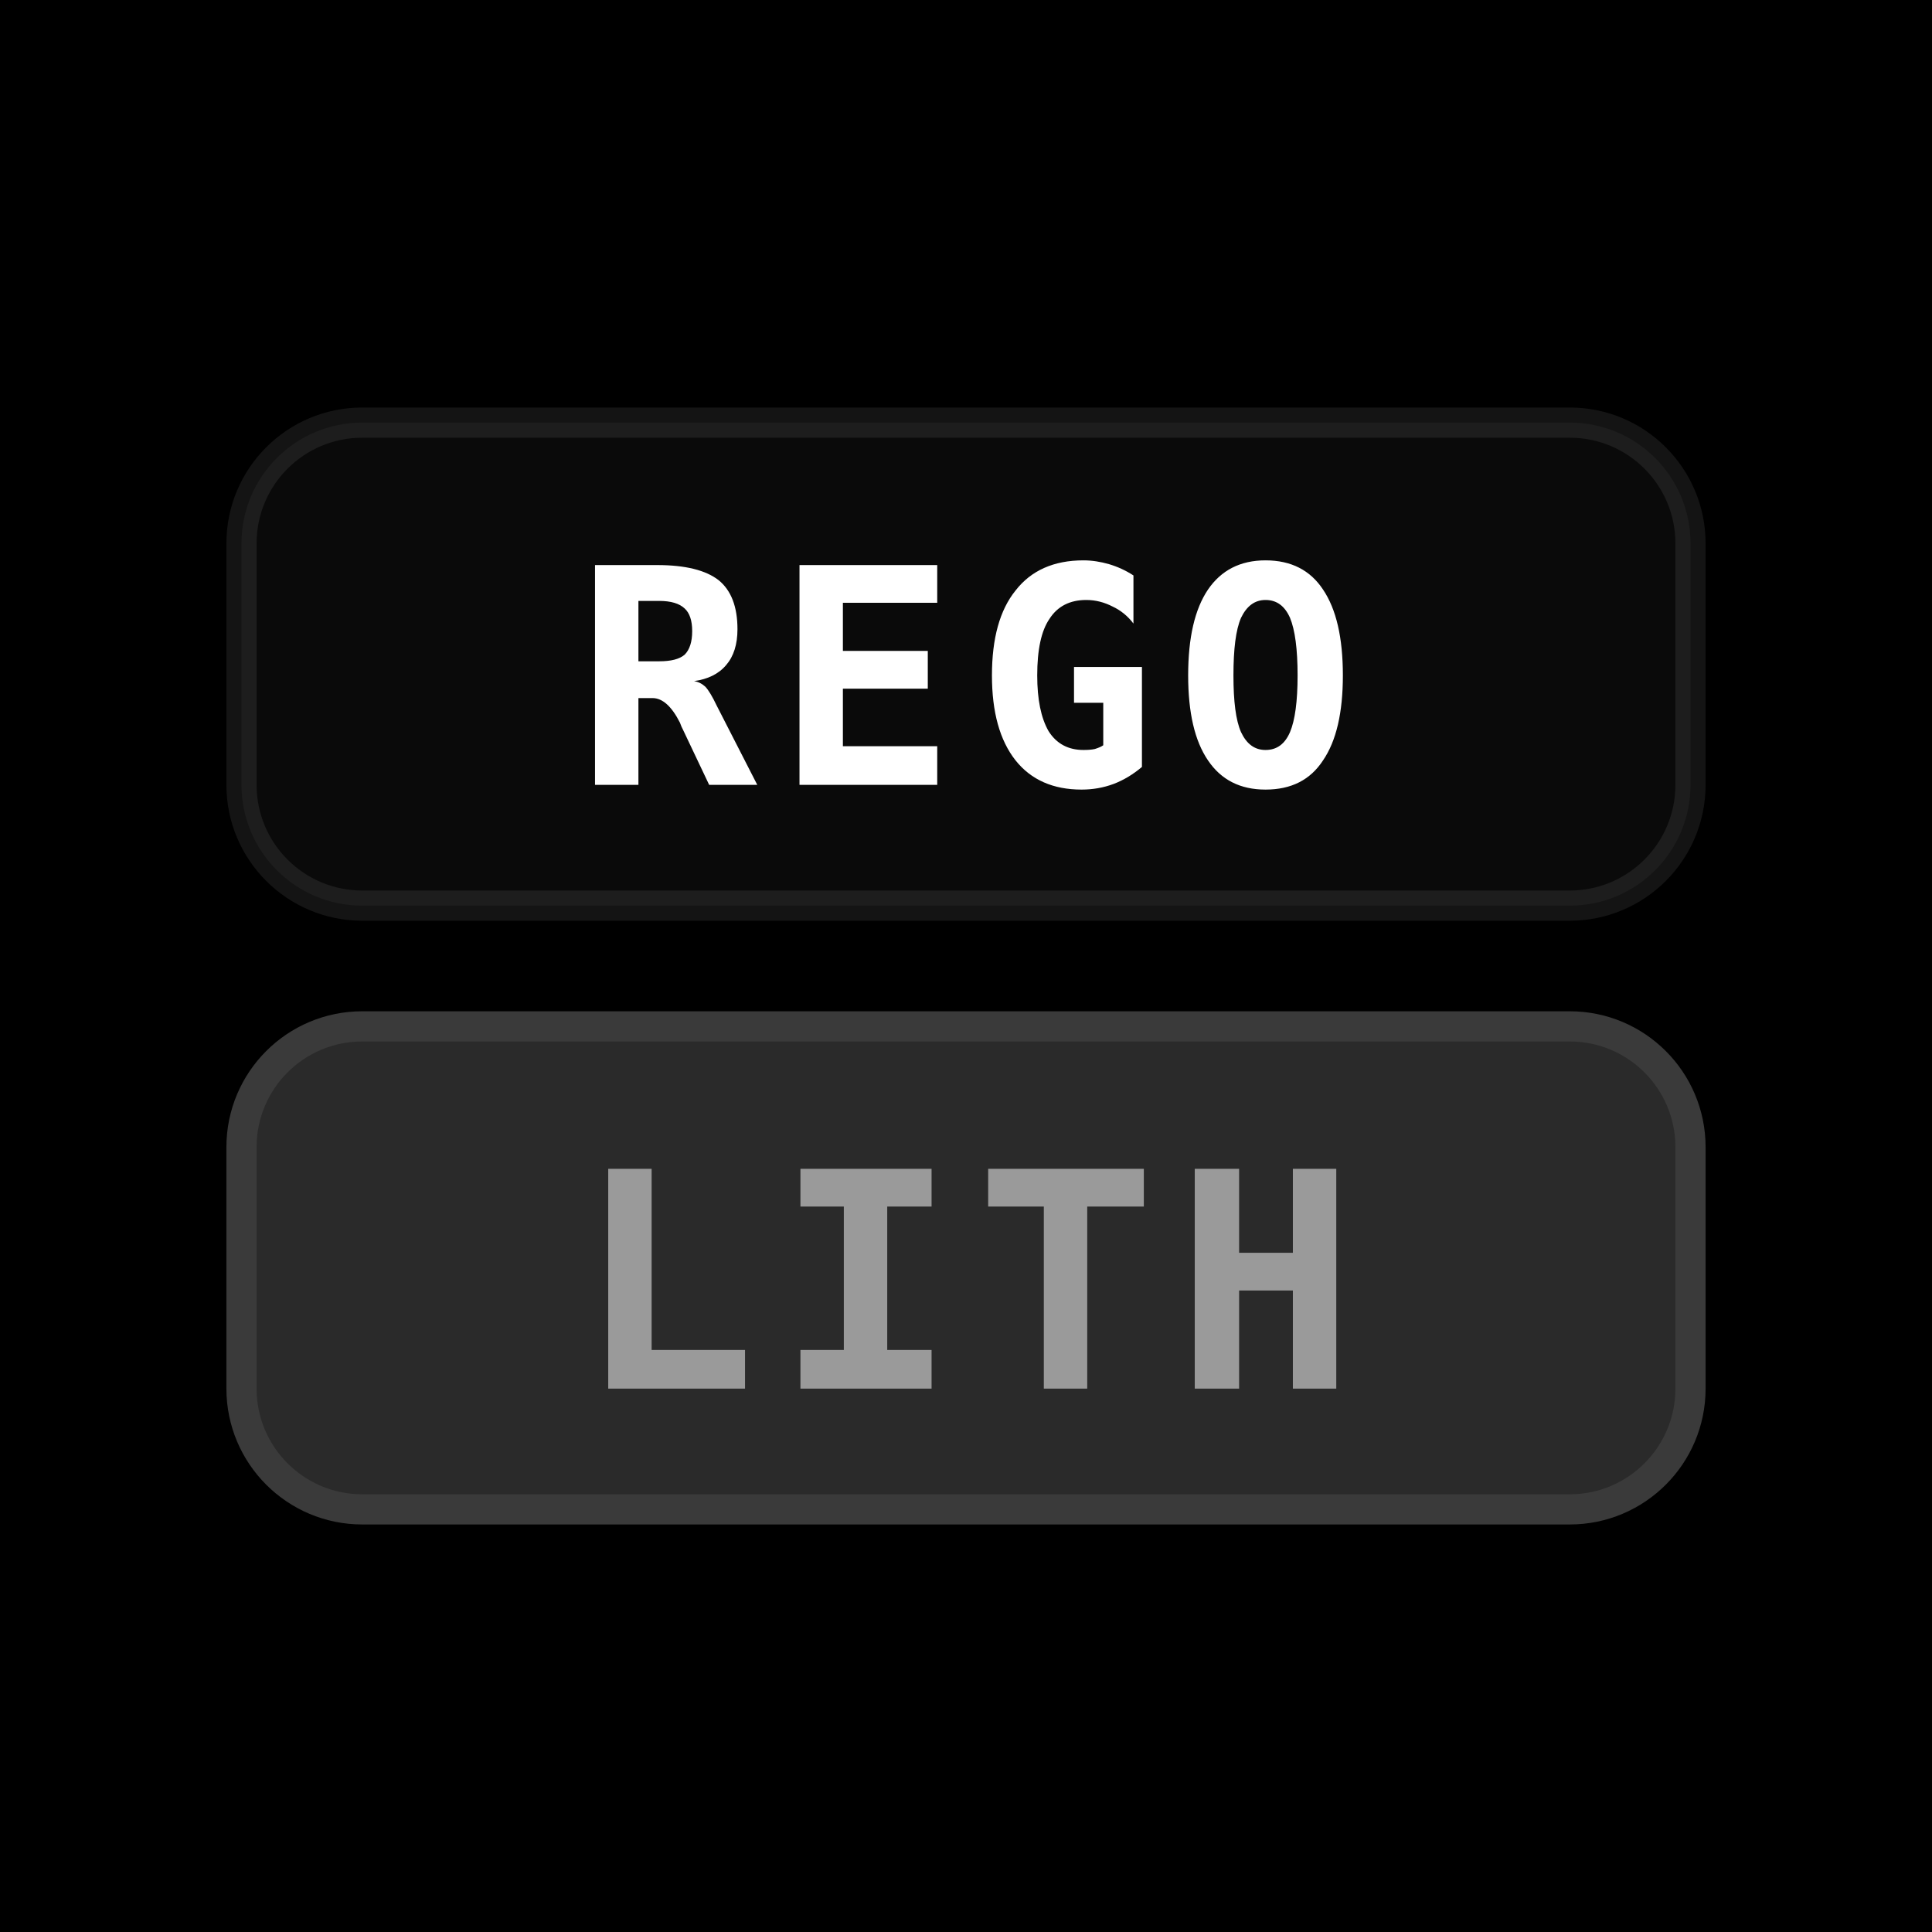
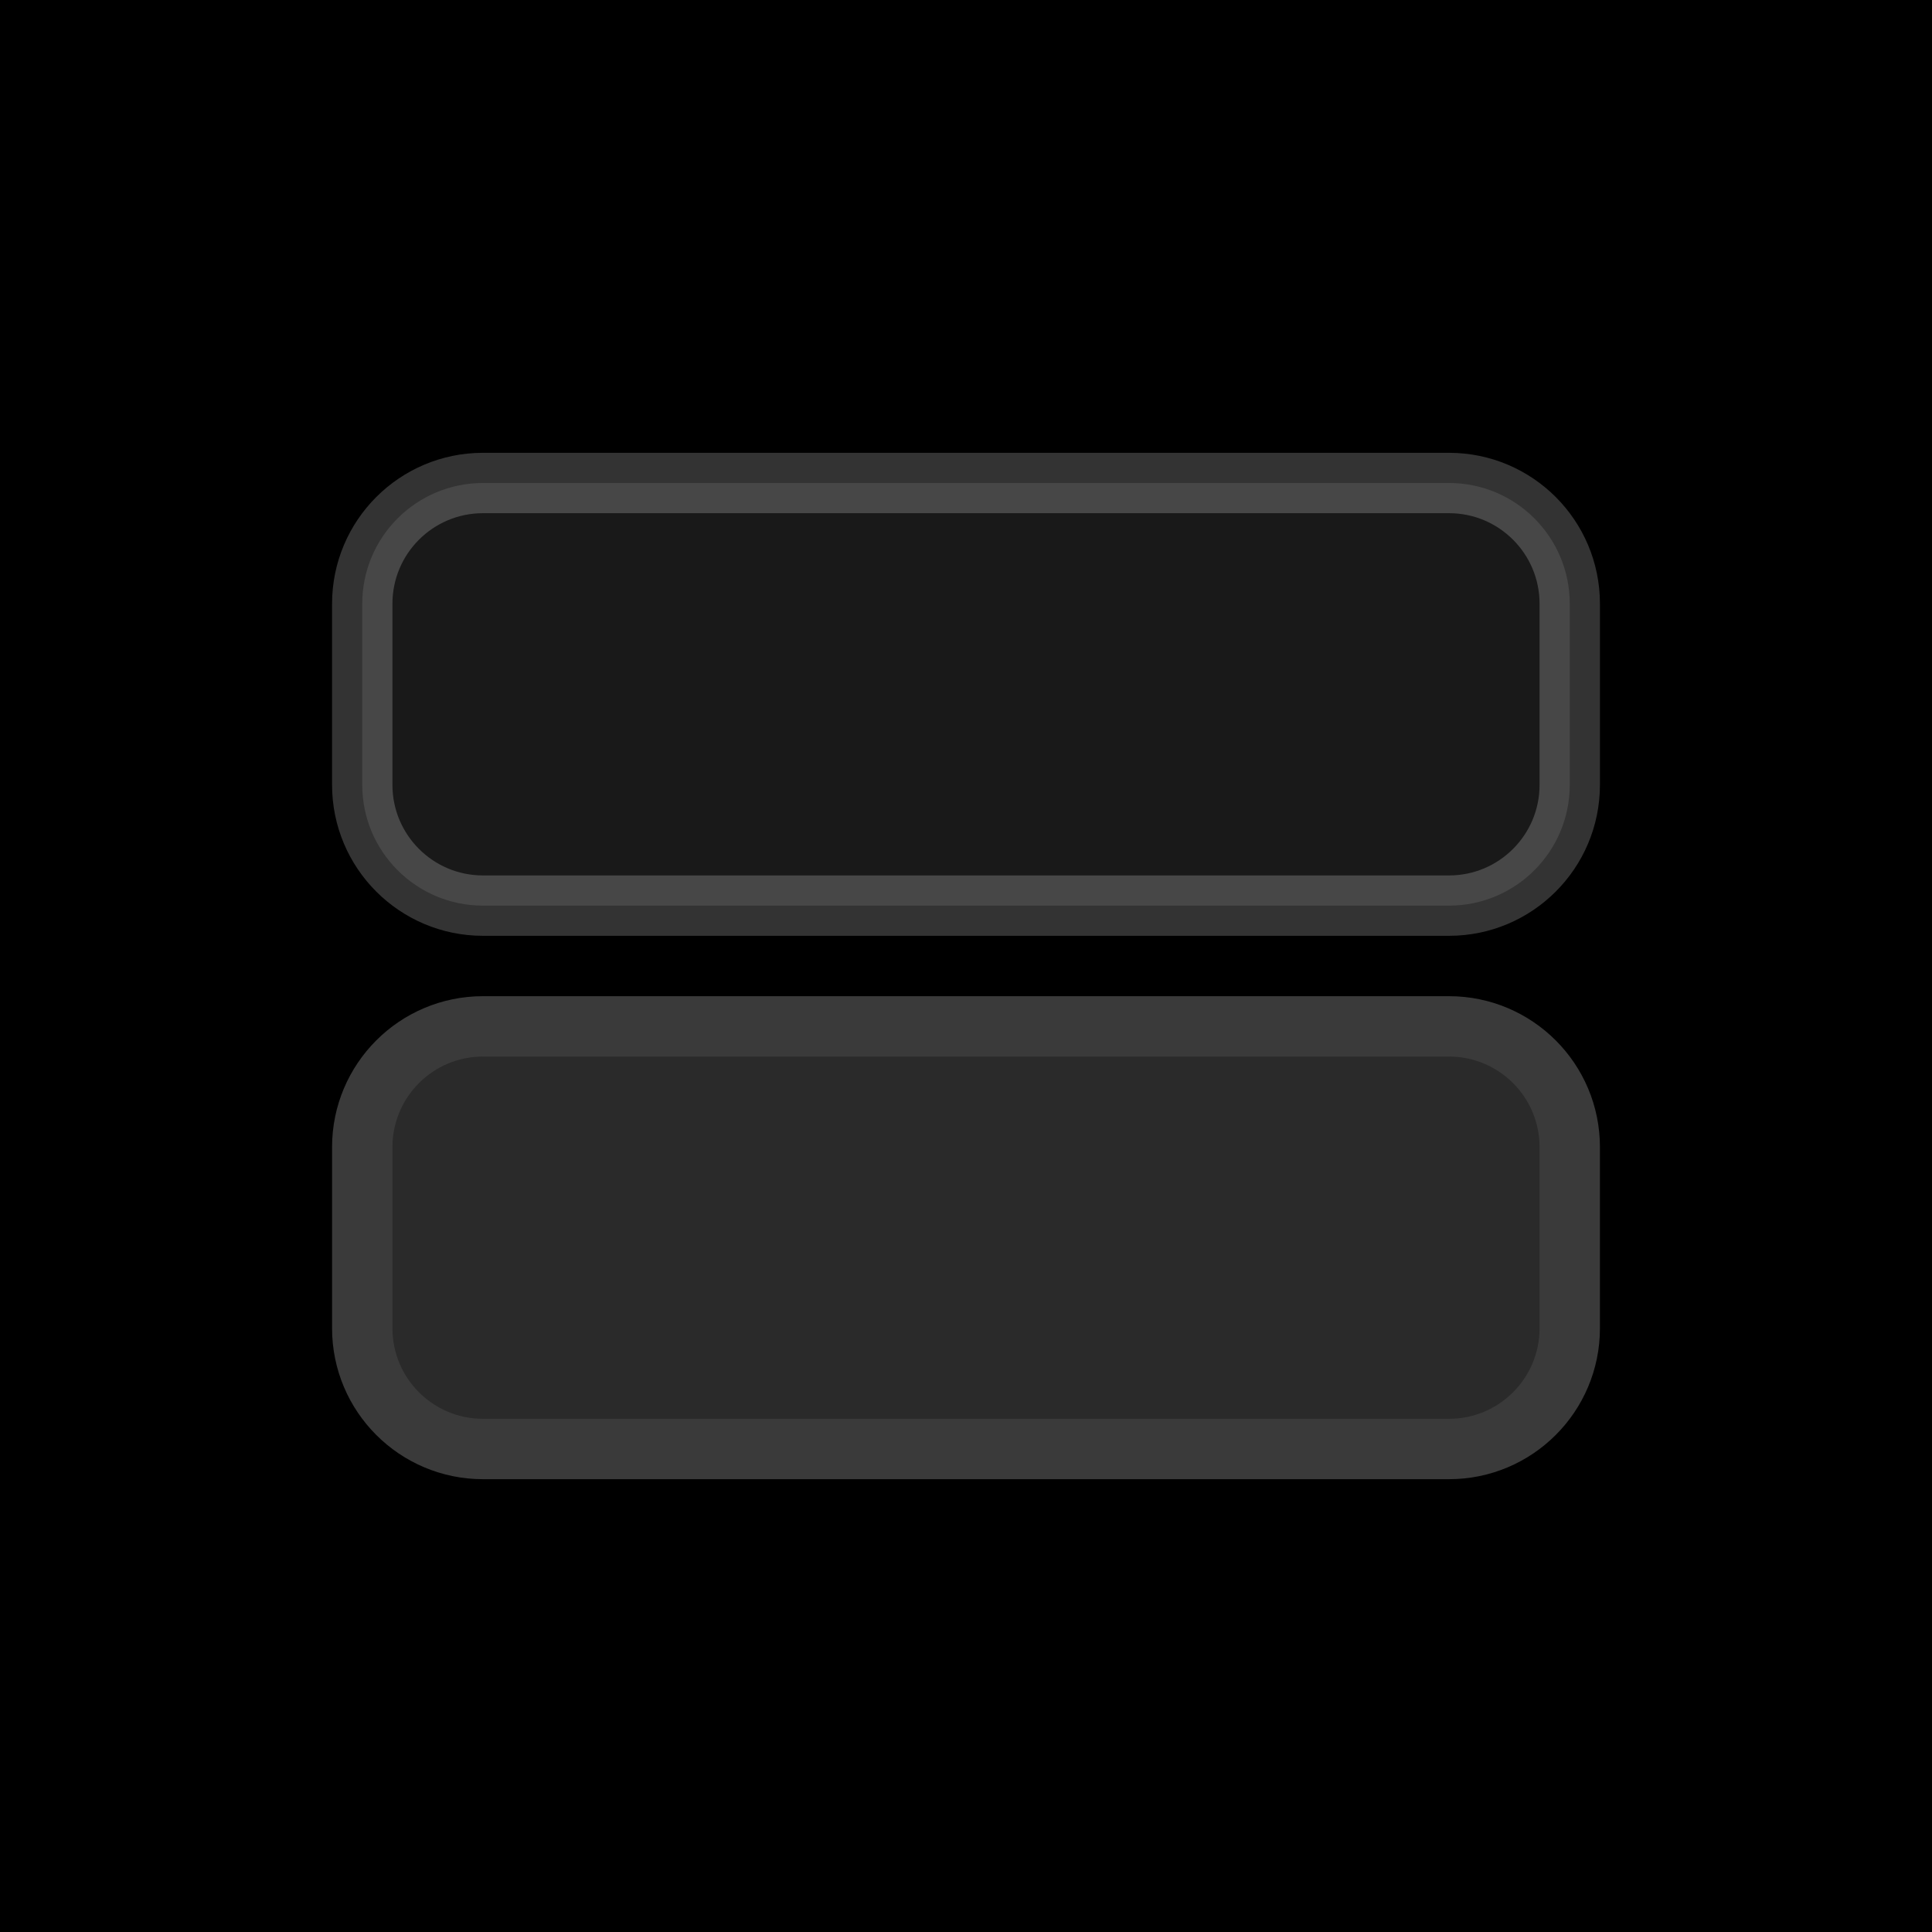
<svg xmlns="http://www.w3.org/2000/svg" viewBox="0 0 32 32">
  <rect width="32" height="32" fill="#000000" />
-   <rect x="4" y="7" width="24" height="8" rx="2" fill="rgba(255, 255, 255, 0.04)" stroke="rgba(255, 255, 255, 0.08)" stroke-width="0.5" />
-   <rect x="4" y="17" width="24" height="8" rx="2" fill="#2a2a2a" stroke="#3a3a3a" stroke-width="0.5" />
-   <text x="16" y="13" text-anchor="middle" fill="#ffffff" font-family="monospace" font-size="5" font-weight="bold" letter-spacing="0.3px">REGO</text>
-   <text x="16" y="23" text-anchor="middle" fill="#9a9a9a" font-family="monospace" font-size="5" font-weight="bold" letter-spacing="0.3px">LITH</text>
+   <rect x="6" y="8" width="20" height="7" rx="2" fill="rgba(255, 255, 255, 0.1)" stroke="rgba(255, 255, 255, 0.2)" stroke-width="1" />
+   <rect x="6" y="17" width="20" height="7" rx="2" fill="#2a2a2a" stroke="#3a3a3a" stroke-width="1" />
</svg>
